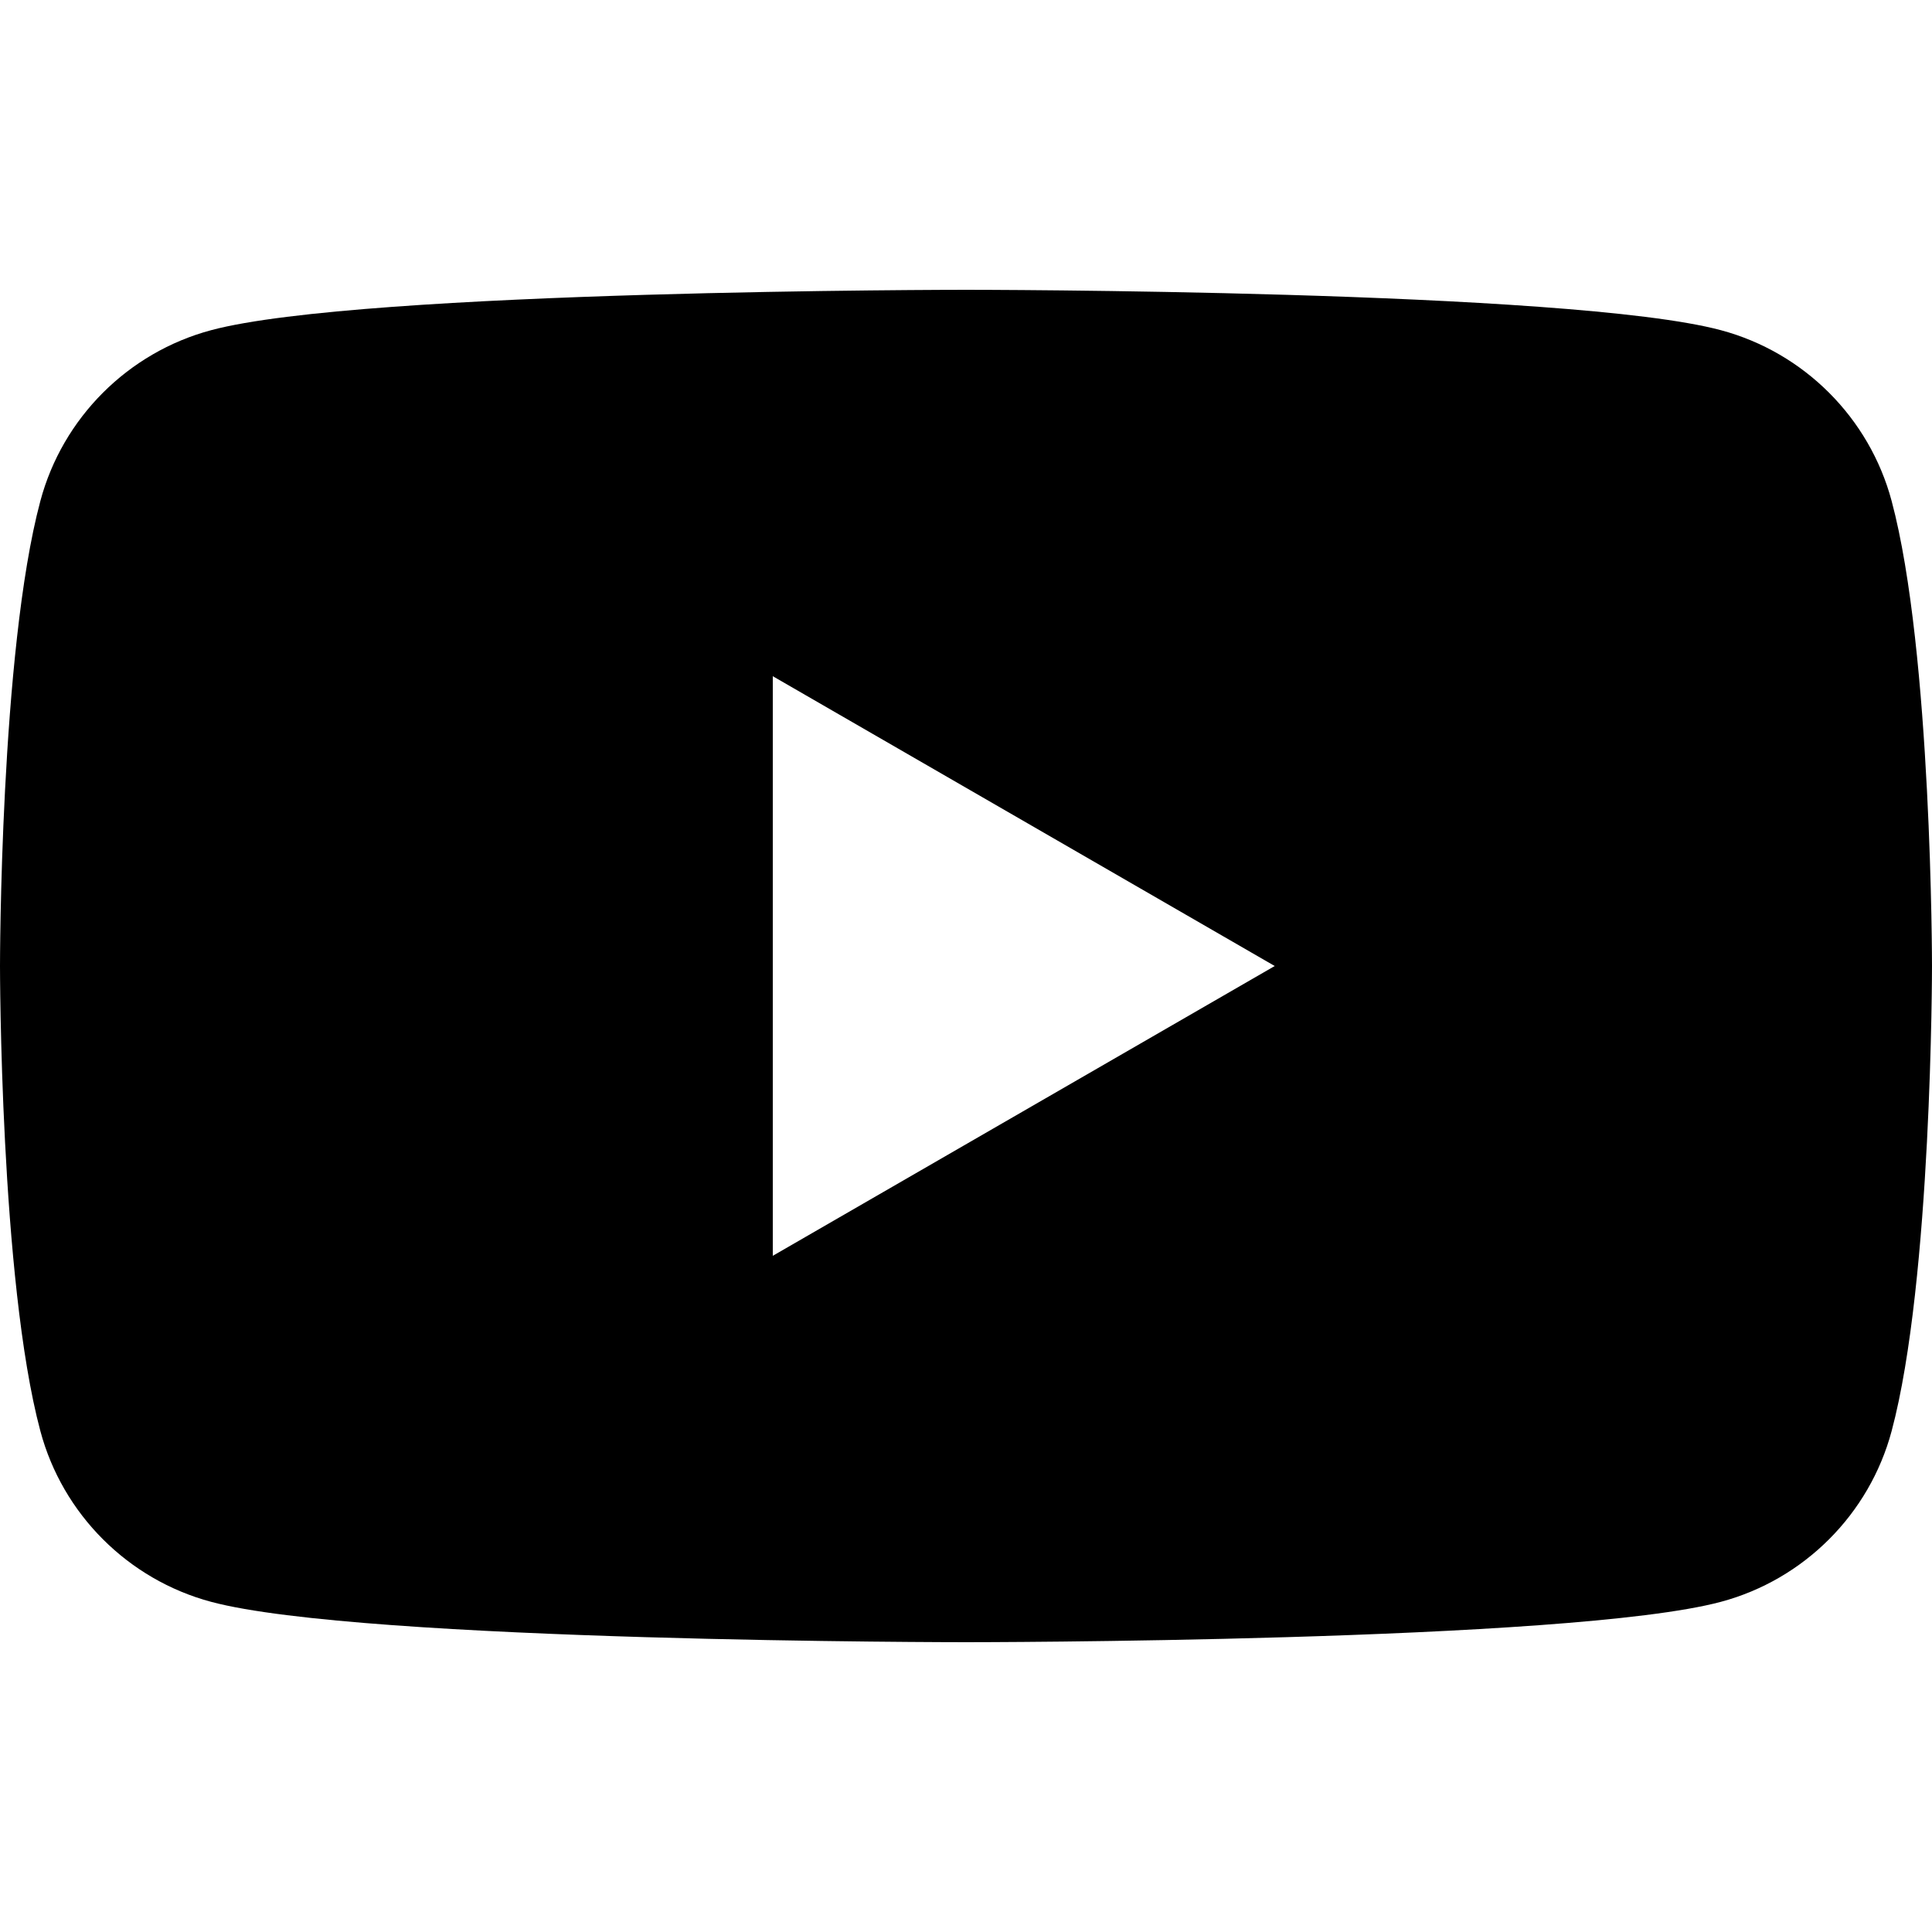
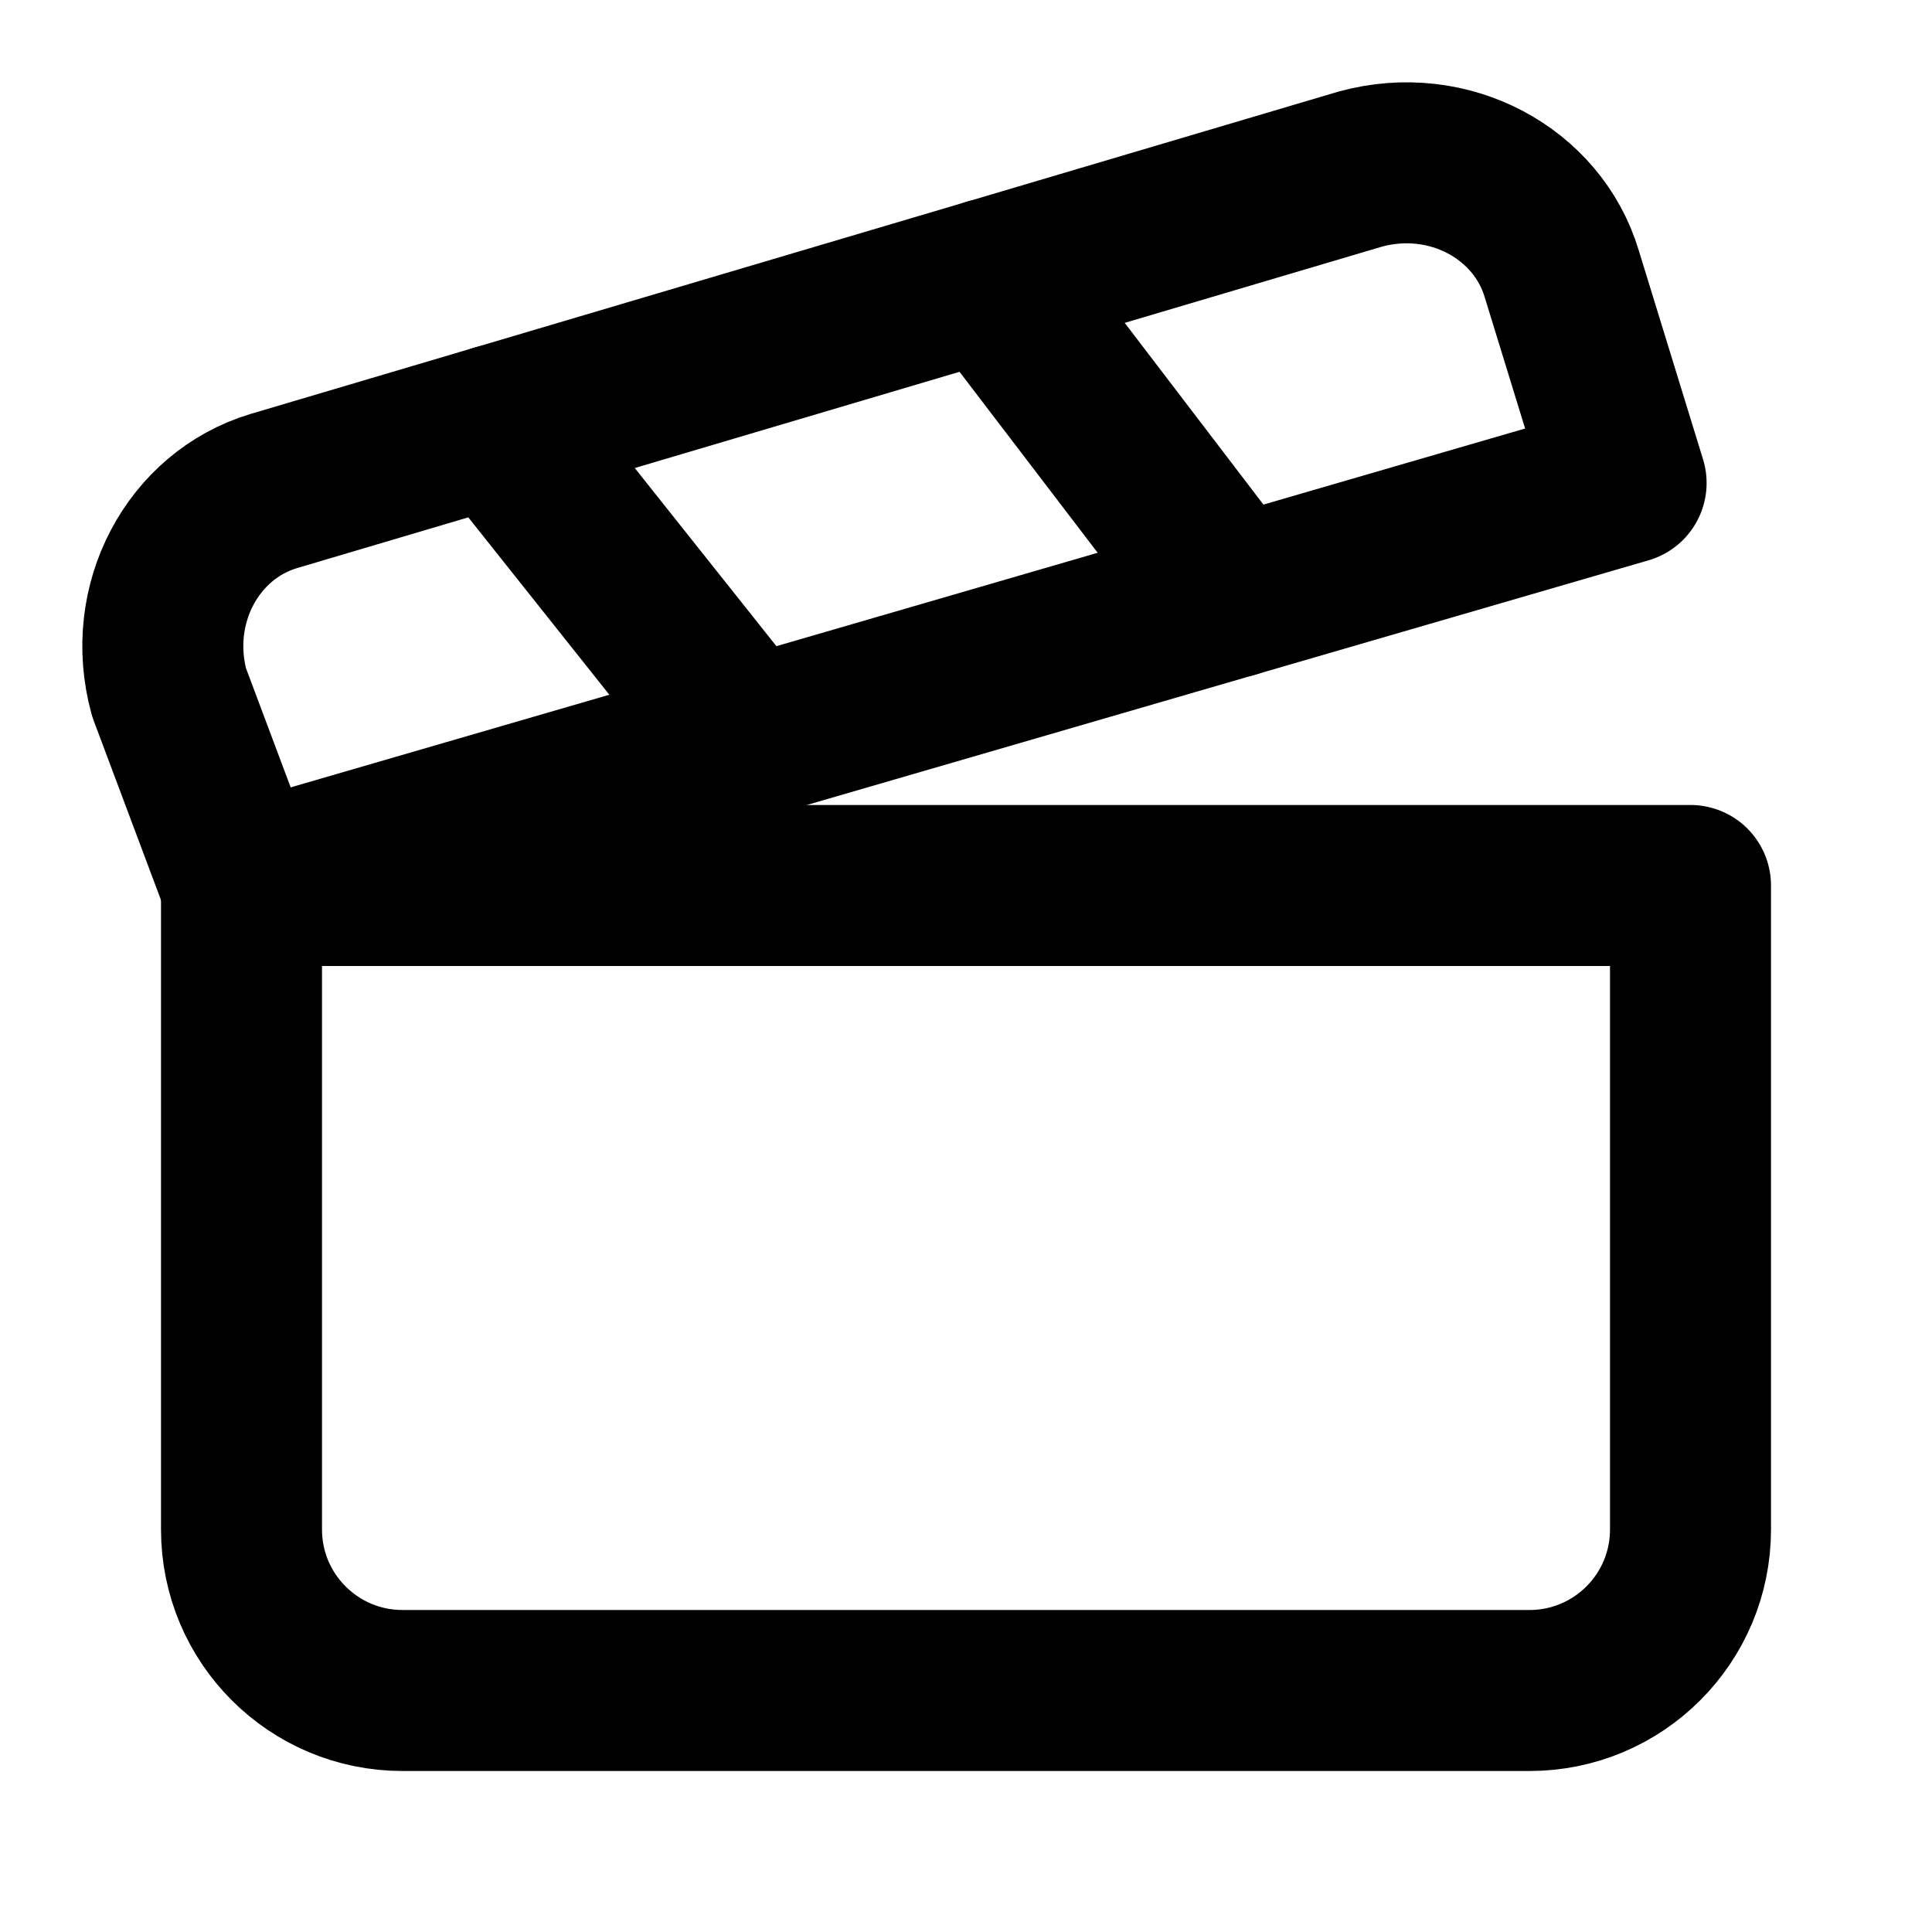
- <svg xmlns="http://www.w3.org/2000/svg" height="100%" style="fill-rule:evenodd;clip-rule:evenodd;stroke-linejoin:round;stroke-miterlimit:2;" version="1.1" viewBox="0 0 512 512" width="100%" xml:space="preserve">
-   <path d="M501.303,132.765c-5.887,-22.03 -23.235,-39.377 -45.265,-45.265c-39.932,-10.7 -200.038,-10.7 -200.038,-10.7c0,0 -160.107,0 -200.039,10.7c-22.026,5.888 -39.377,23.235 -45.264,45.265c-10.697,39.928 -10.697,123.238 -10.697,123.238c0,0 0,83.308 10.697,123.232c5.887,22.03 23.238,39.382 45.264,45.269c39.932,10.696 200.039,10.696 200.039,10.696c0,0 160.106,0 200.038,-10.696c22.03,-5.887 39.378,-23.239 45.265,-45.269c10.696,-39.924 10.696,-123.232 10.696,-123.232c0,0 0,-83.31 -10.696,-123.238Zm-296.506,200.039l0,-153.603l133.019,76.802l-133.019,76.801Z" style="fill-rule:nonzero;" />
+ <svg xmlns="http://www.w3.org/2000/svg" width="24" height="24" viewBox="0 0 24 24" fill="none" stroke="currentColor" stroke-width="2" stroke-linecap="round" stroke-linejoin="round">
+   <path d="m12.296 3.464 3.02 3.956" />
+   <path d="M20.2 6 3 11l-.9-2.4c-.3-1.1.3-2.2 1.3-2.5l13.5-4c1.1-.3 2.2.3 2.5 1.3z" />
+   <path d="M3 11h18v8a2 2 0 0 1-2 2H5a2 2 0 0 1-2-2z" />
+   <path d="m6.18 5.276 3.1 3.899" />
</svg>
